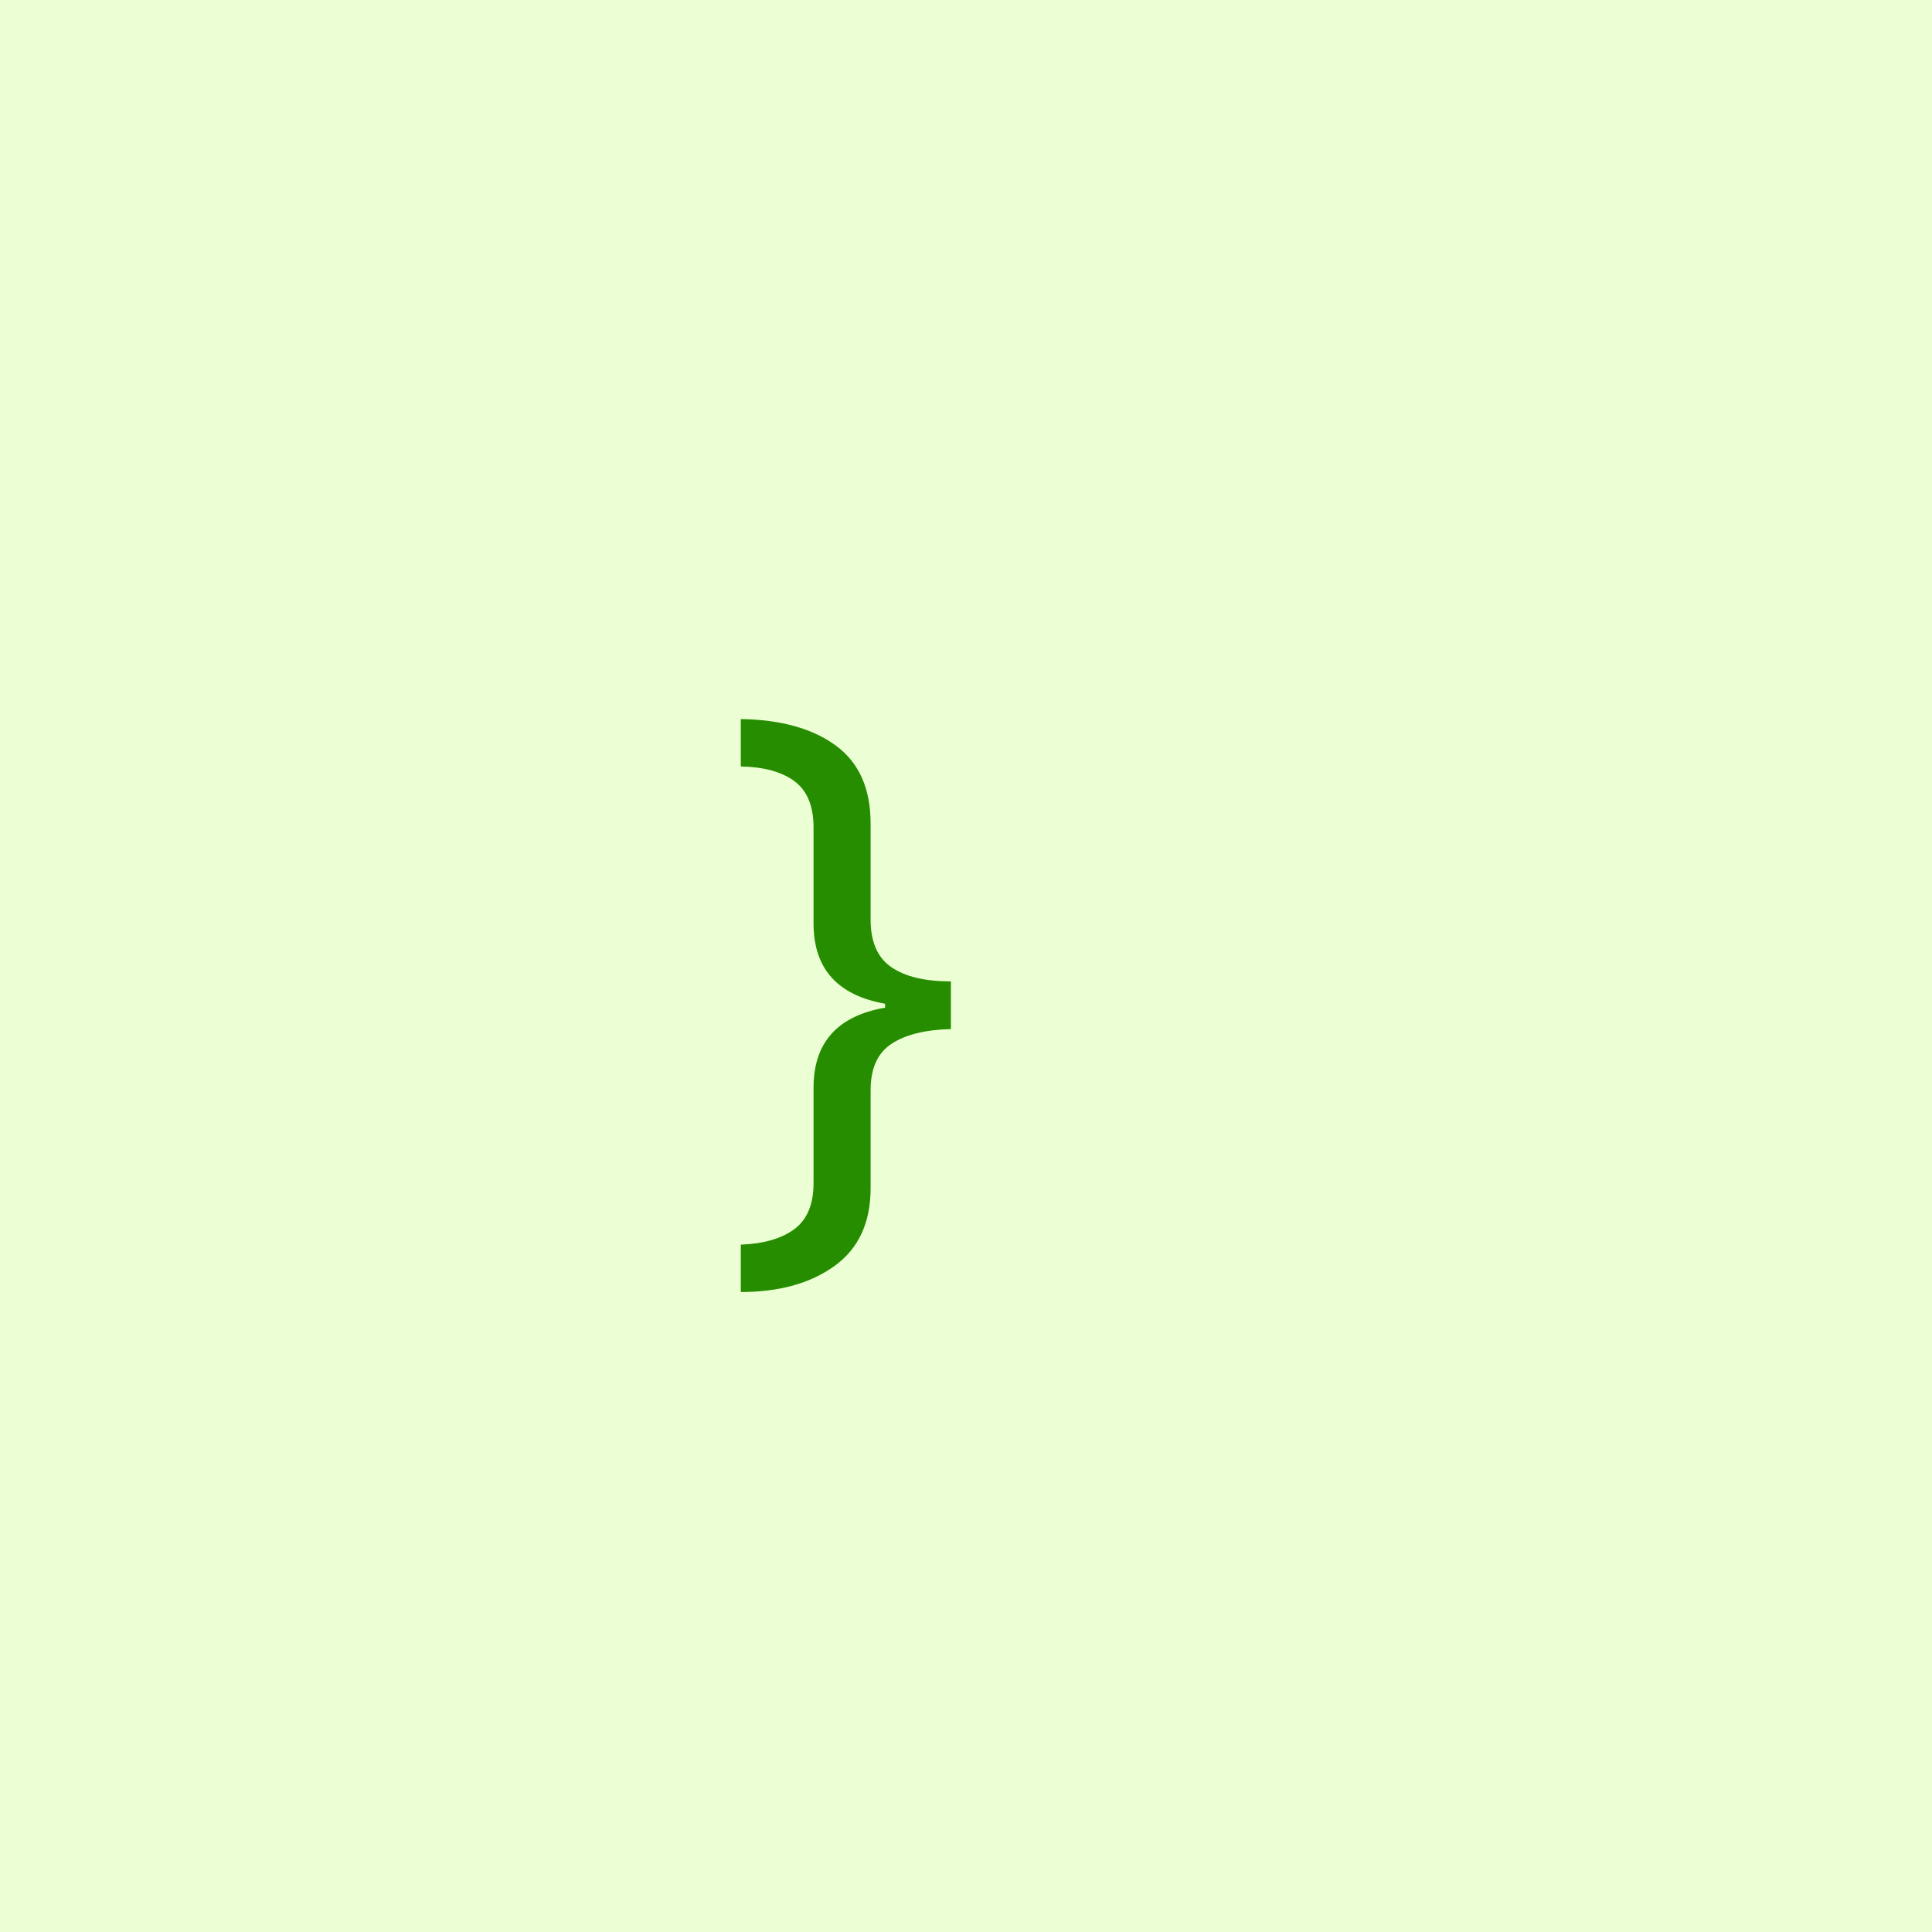
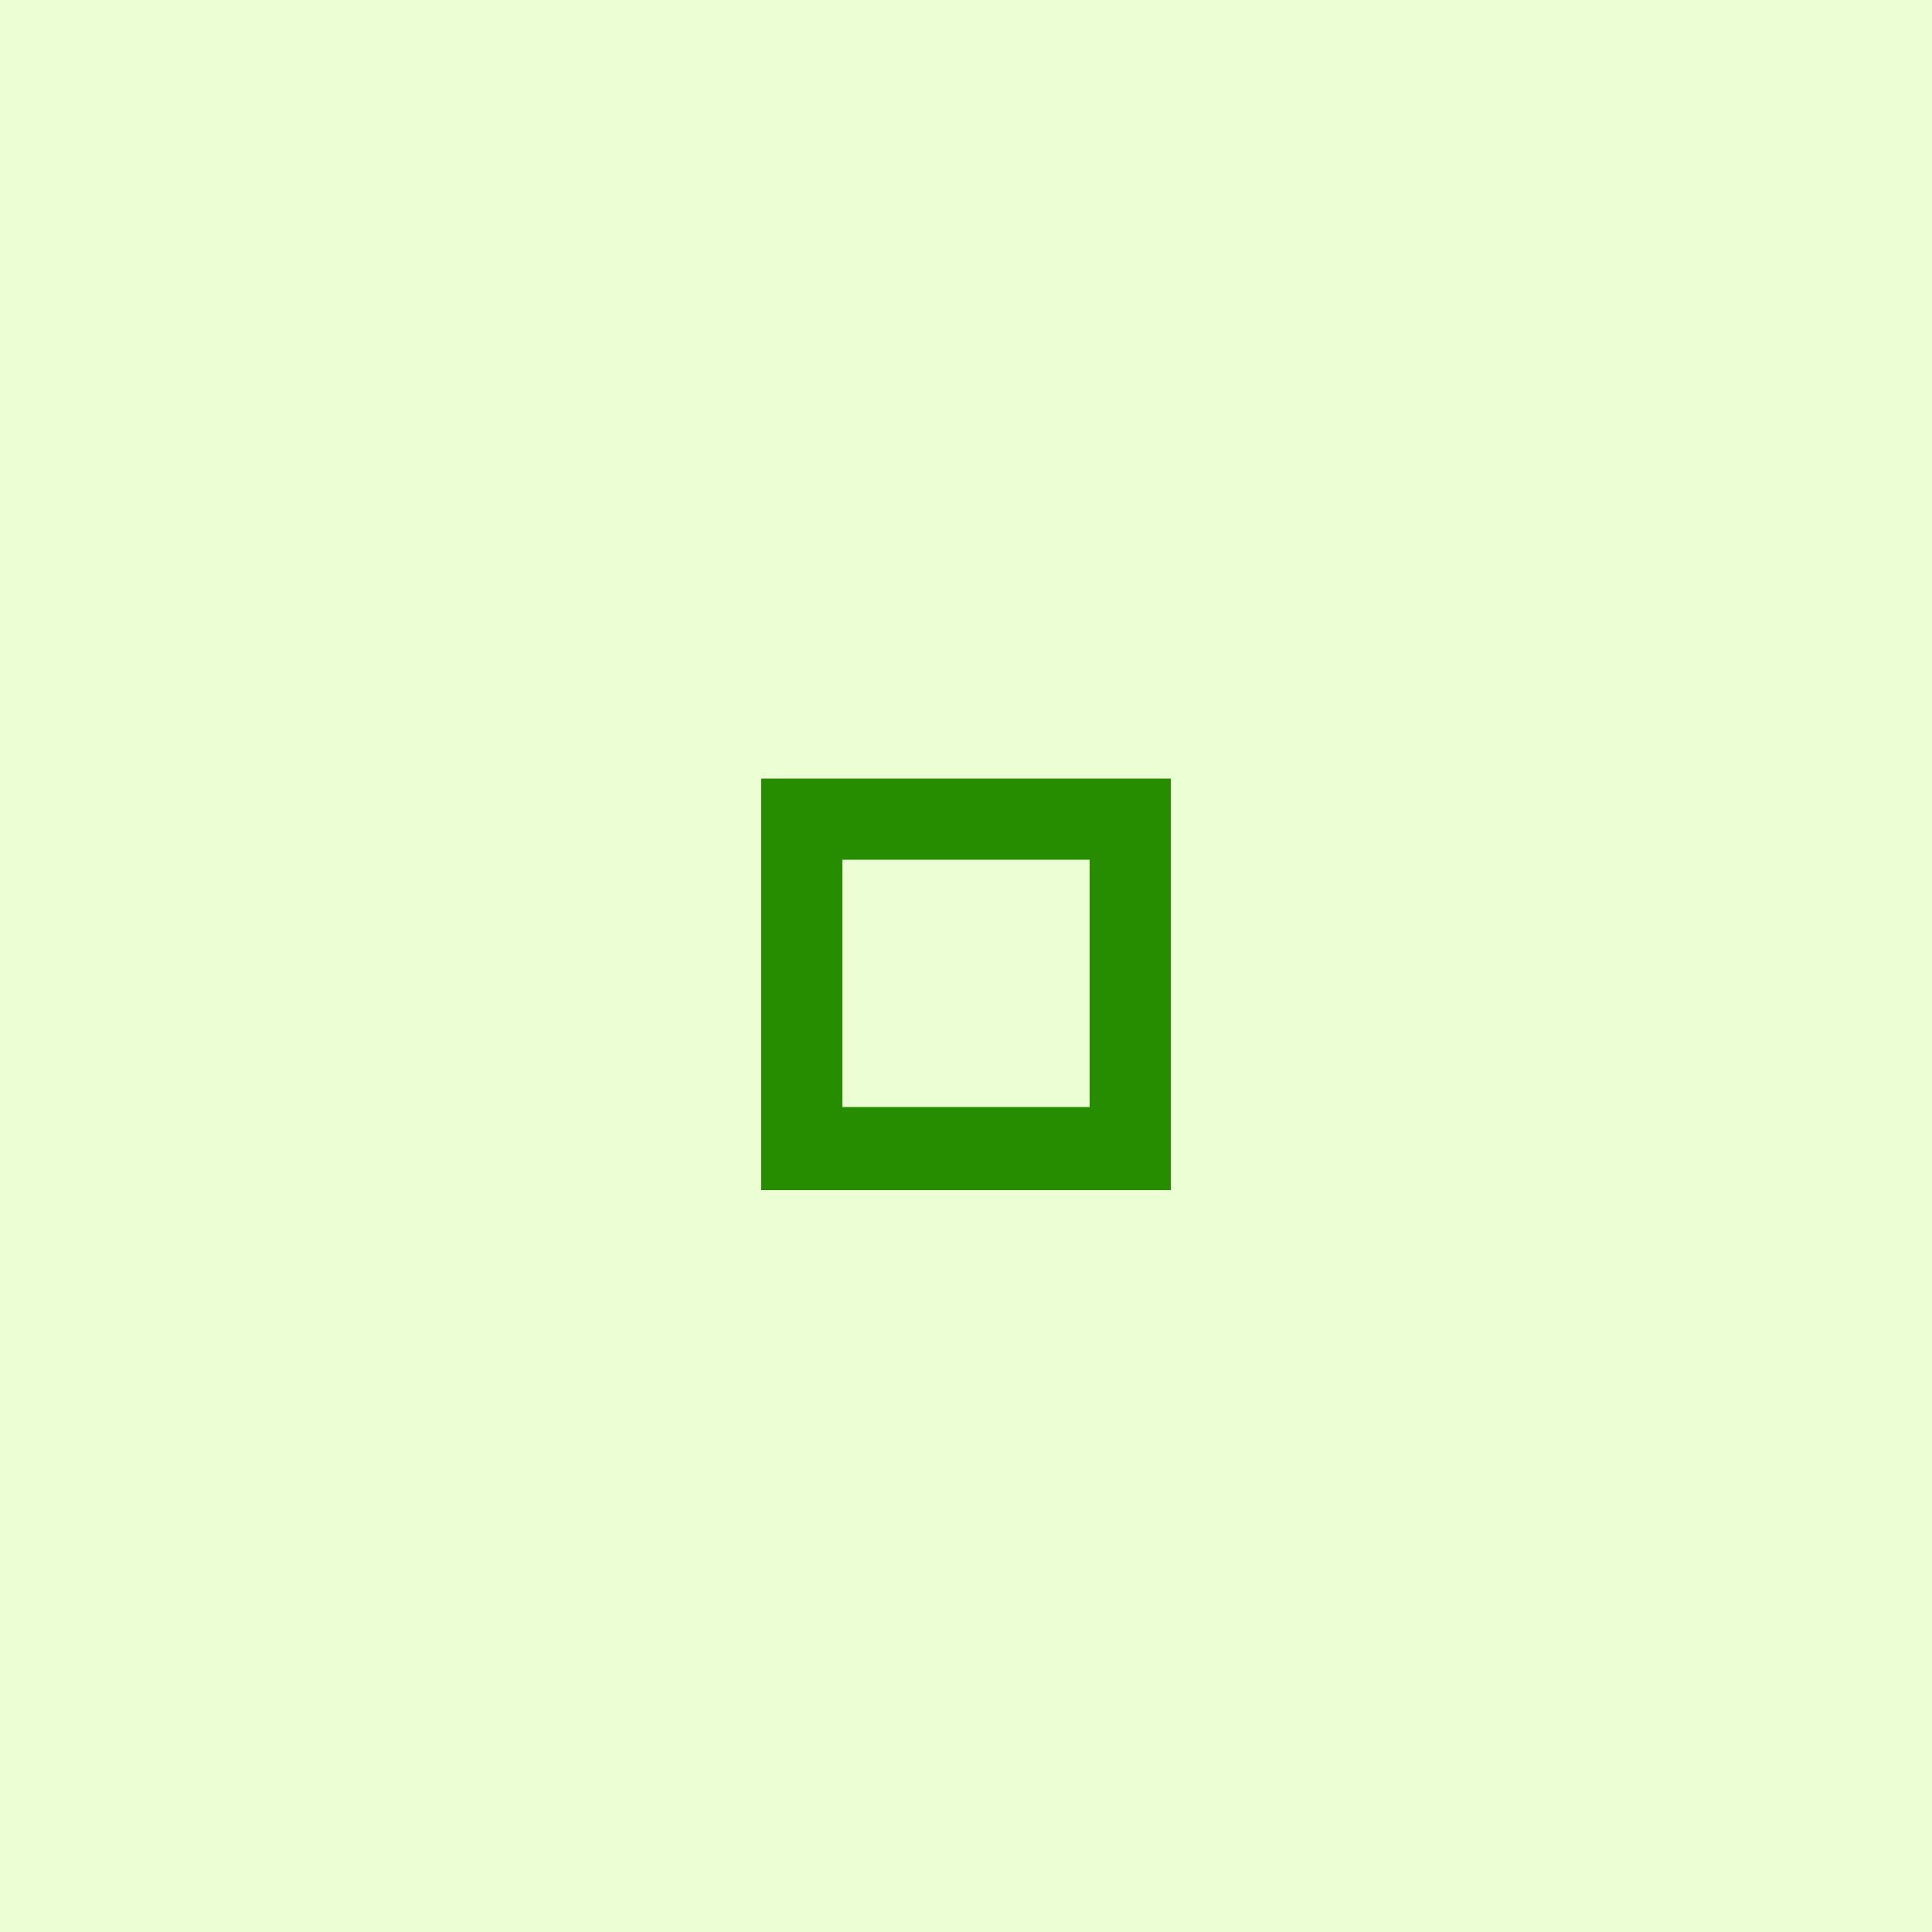
- <svg xmlns="http://www.w3.org/2000/svg" id="Layer_1" data-name="Layer 1" viewBox="0 0 100 100">
-   <defs>
-     <style>.cls-1{fill:#ecffd4;}.cls-2{font-size:34px;fill:#278d00;font-family:GameOfSquids, Game Of Squids;}</style>
-   </defs>
-   <rect class="cls-1" width="100" height="100" />
-   <text class="cls-2" transform="translate(37.25 61.5)">}</text>
+ <svg xmlns="http://www.w3.org/2000/svg" version="1.1" id="Layer_1" x="0px" y="0px" viewBox="0 0 100 100" style="enable-background:new 0 0 100 100;" xml:space="preserve">
+   <style type="text/css">
+ 	.st0{fill:#ECFFD4;}
+ 	.st1{enable-background:new    ;}
+ 	.st2{fill:#278D00;}
+ </style>
+   <rect class="st0" width="100" height="100" />
+   <g class="st1">
+     <path class="st2" d="M60.6,40.3v21.3H39.4V40.3H60.6z M56.4,44.5H43.6v12.8h12.8V44.5z" />
+   </g>
</svg>
